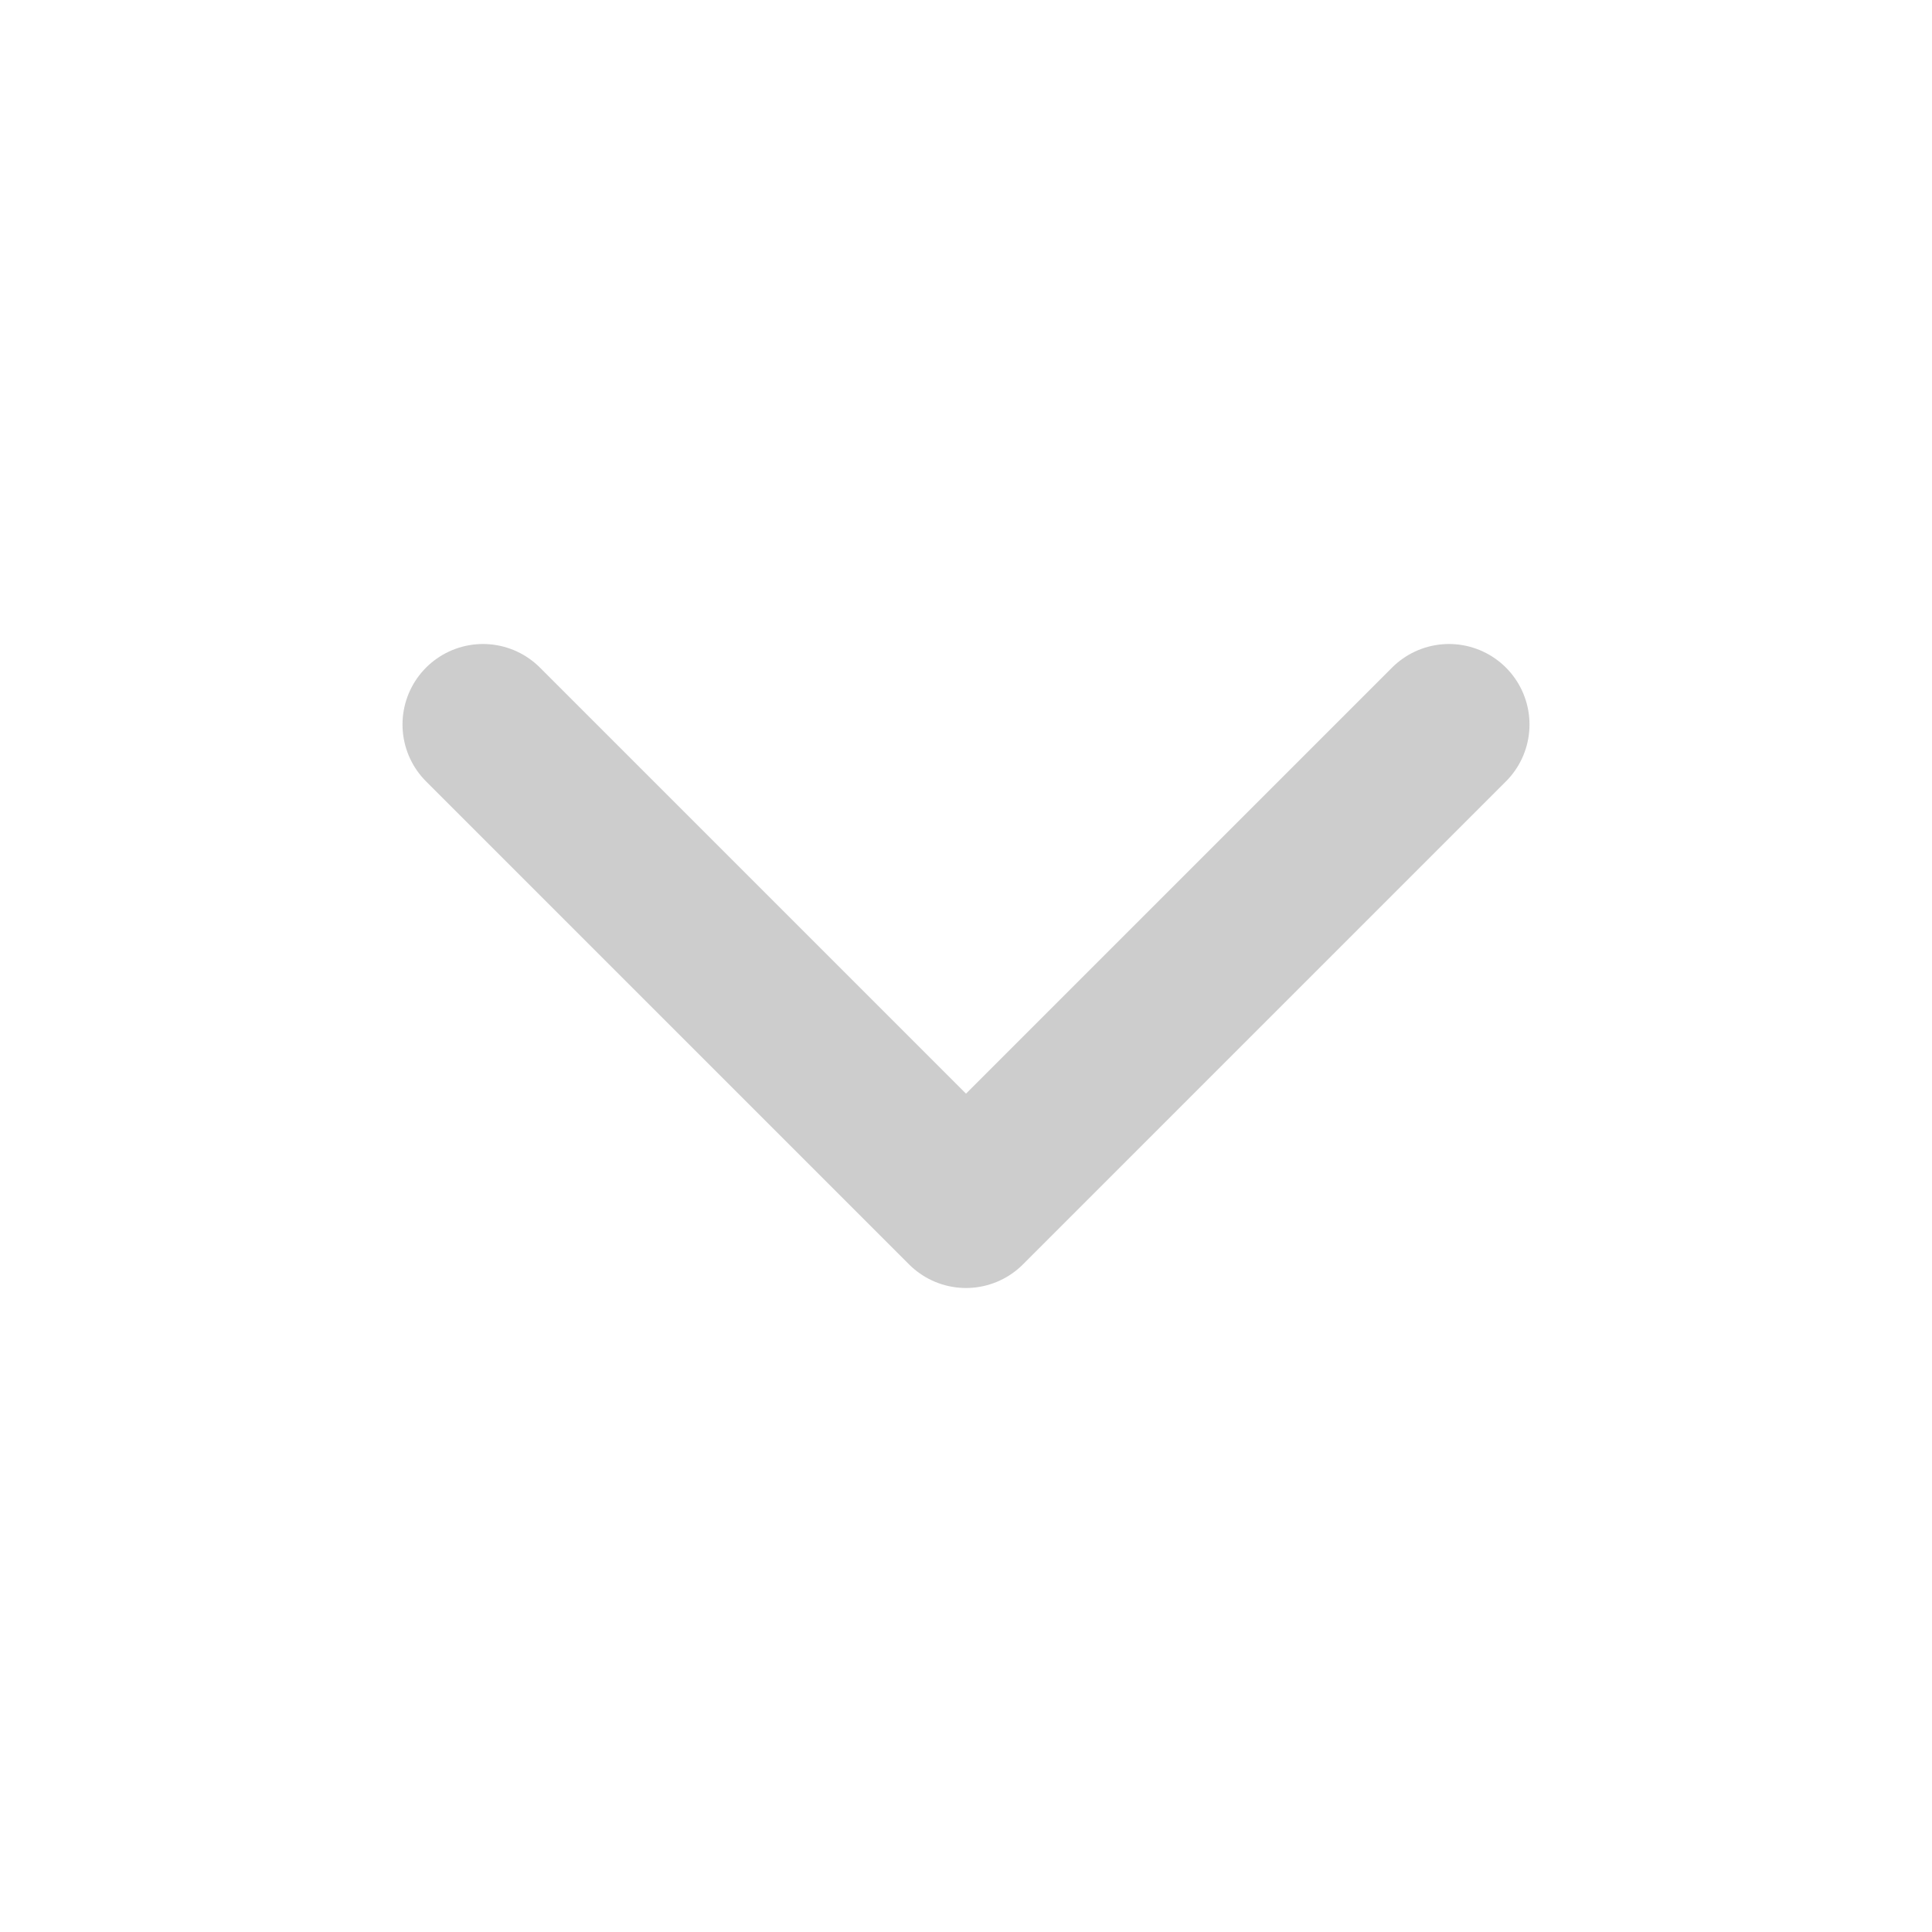
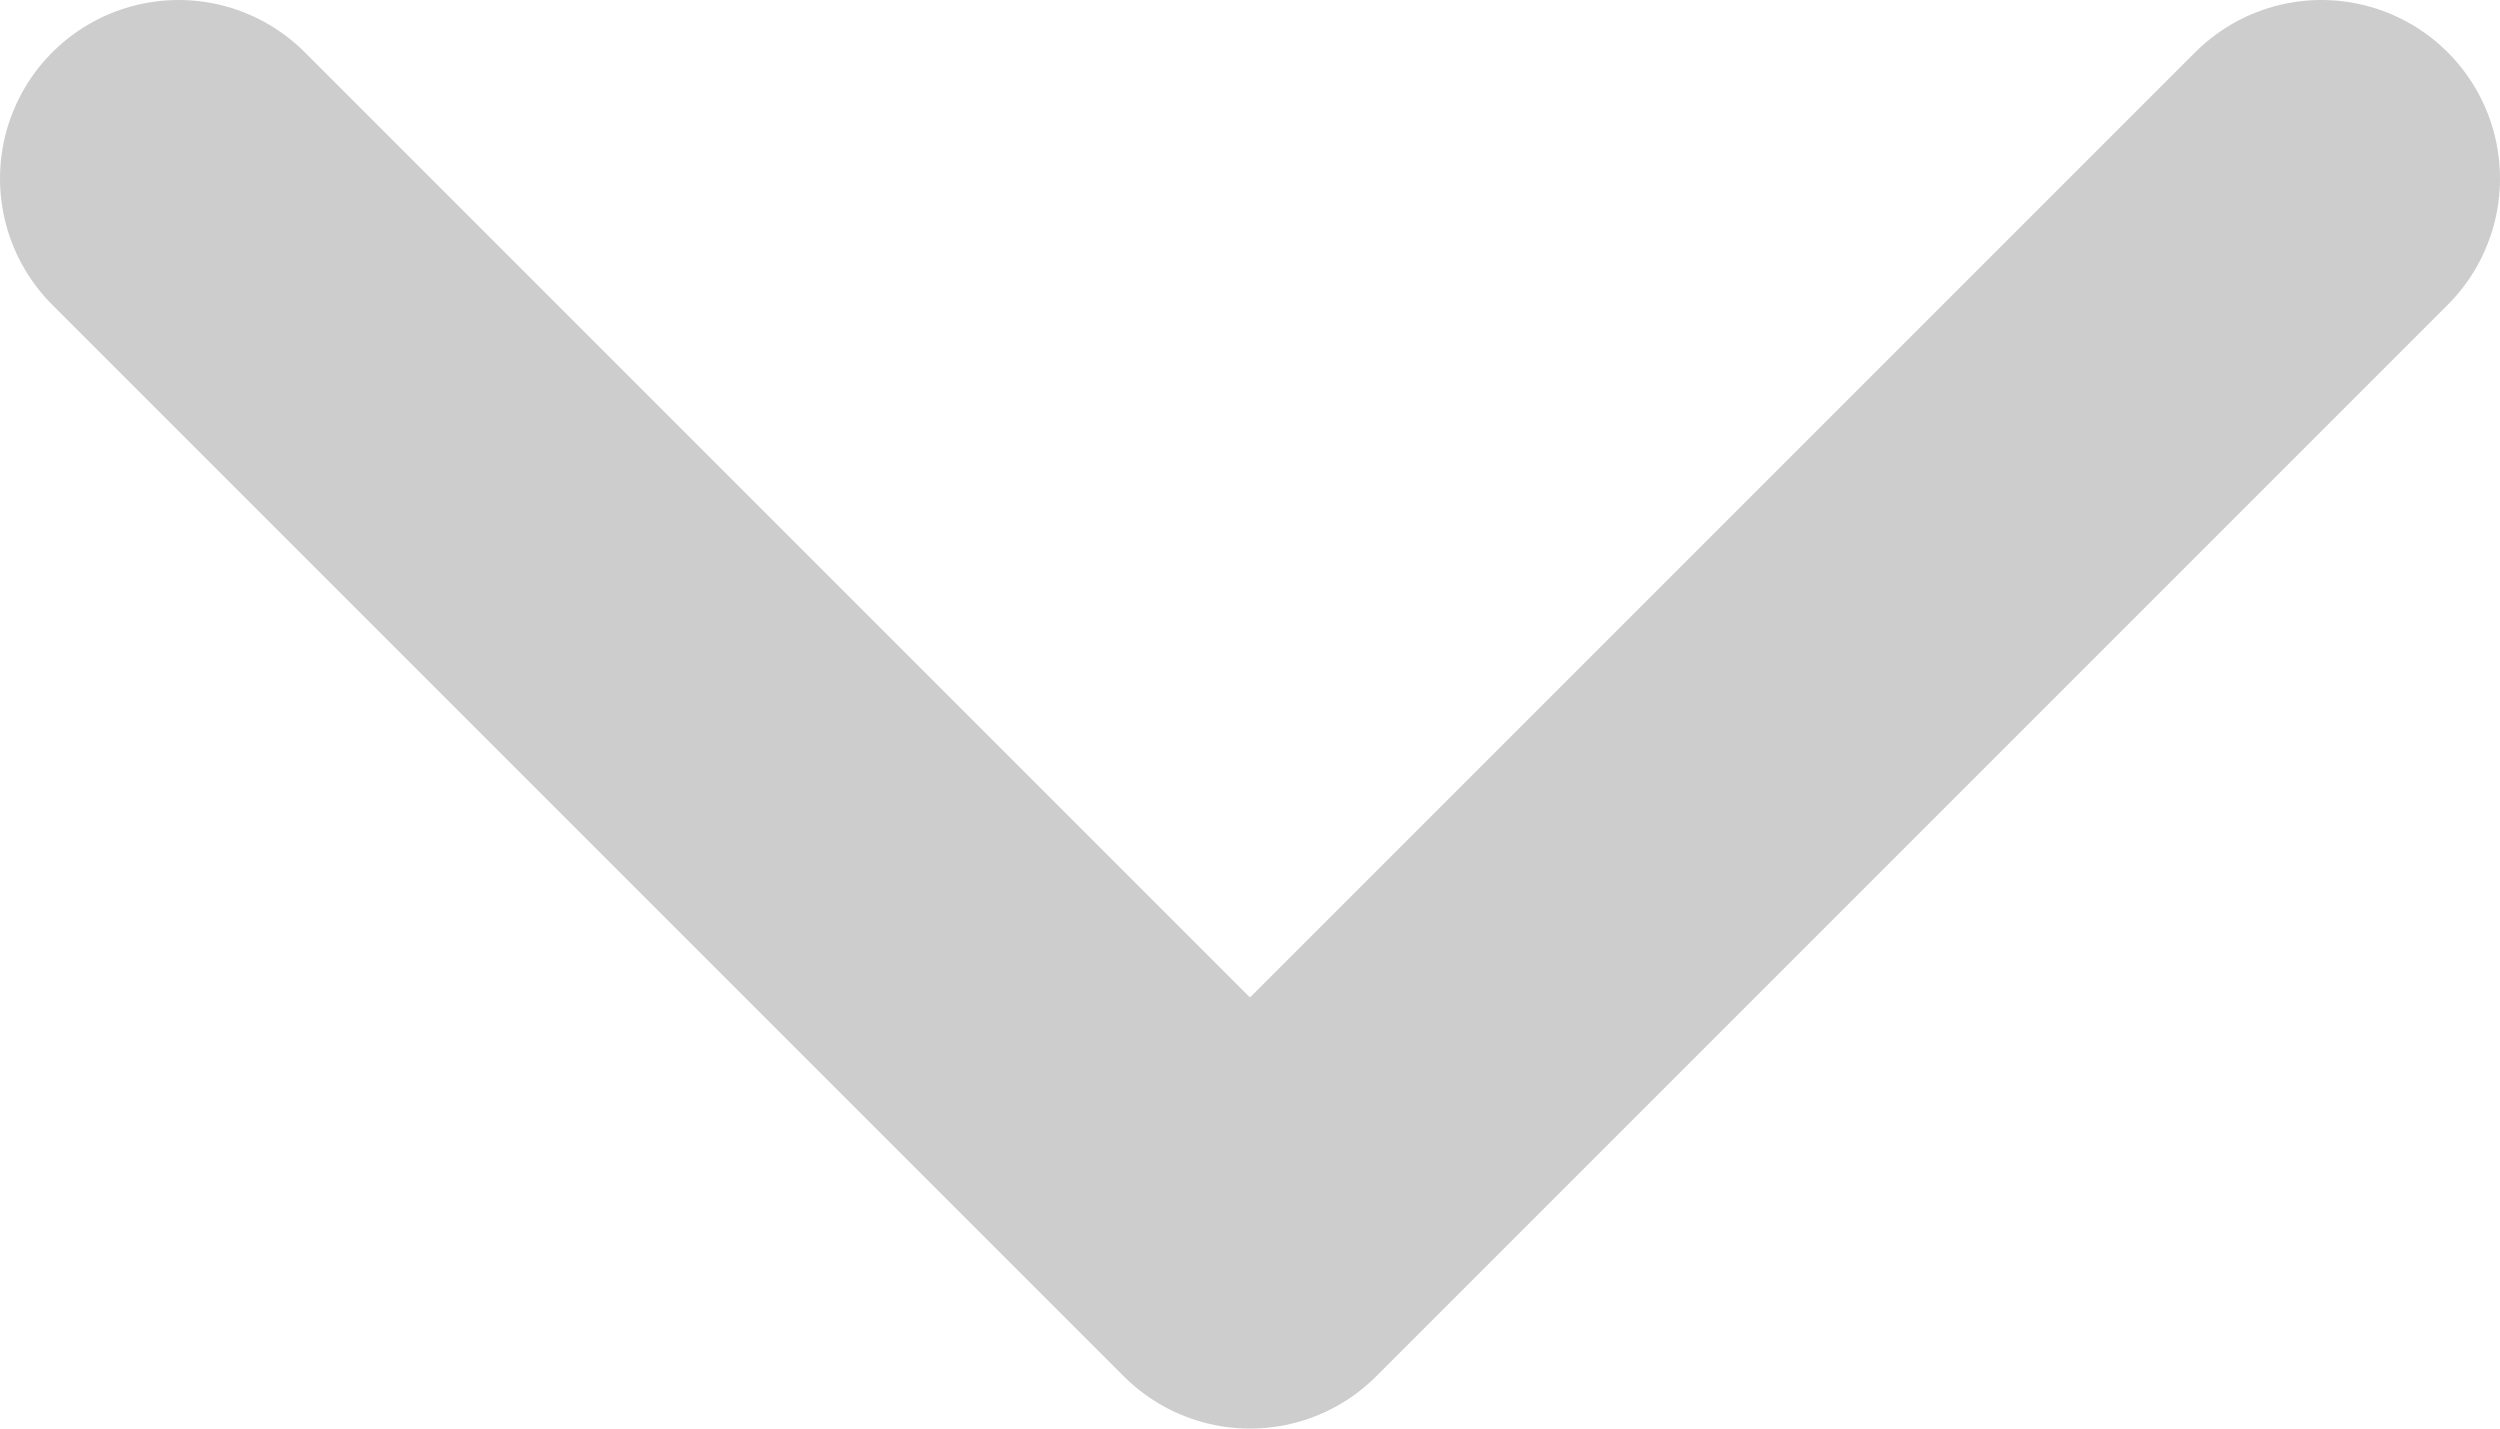
- <svg xmlns="http://www.w3.org/2000/svg" width="24" height="24" viewBox="0 0 24 24" fill="none">
-   <path d="M6 9L12 15L18 9" stroke="#CDCDCD" stroke-width="2" stroke-linecap="round" stroke-linejoin="round" />
+ <svg xmlns="http://www.w3.org/2000/svg" width="14" height="8" viewBox="0 0 14 8" fill="none">
+   <path d="M1 1L7 7L13 1" stroke="#CDCDCD" stroke-width="2" stroke-linecap="round" stroke-linejoin="round" />
</svg>
